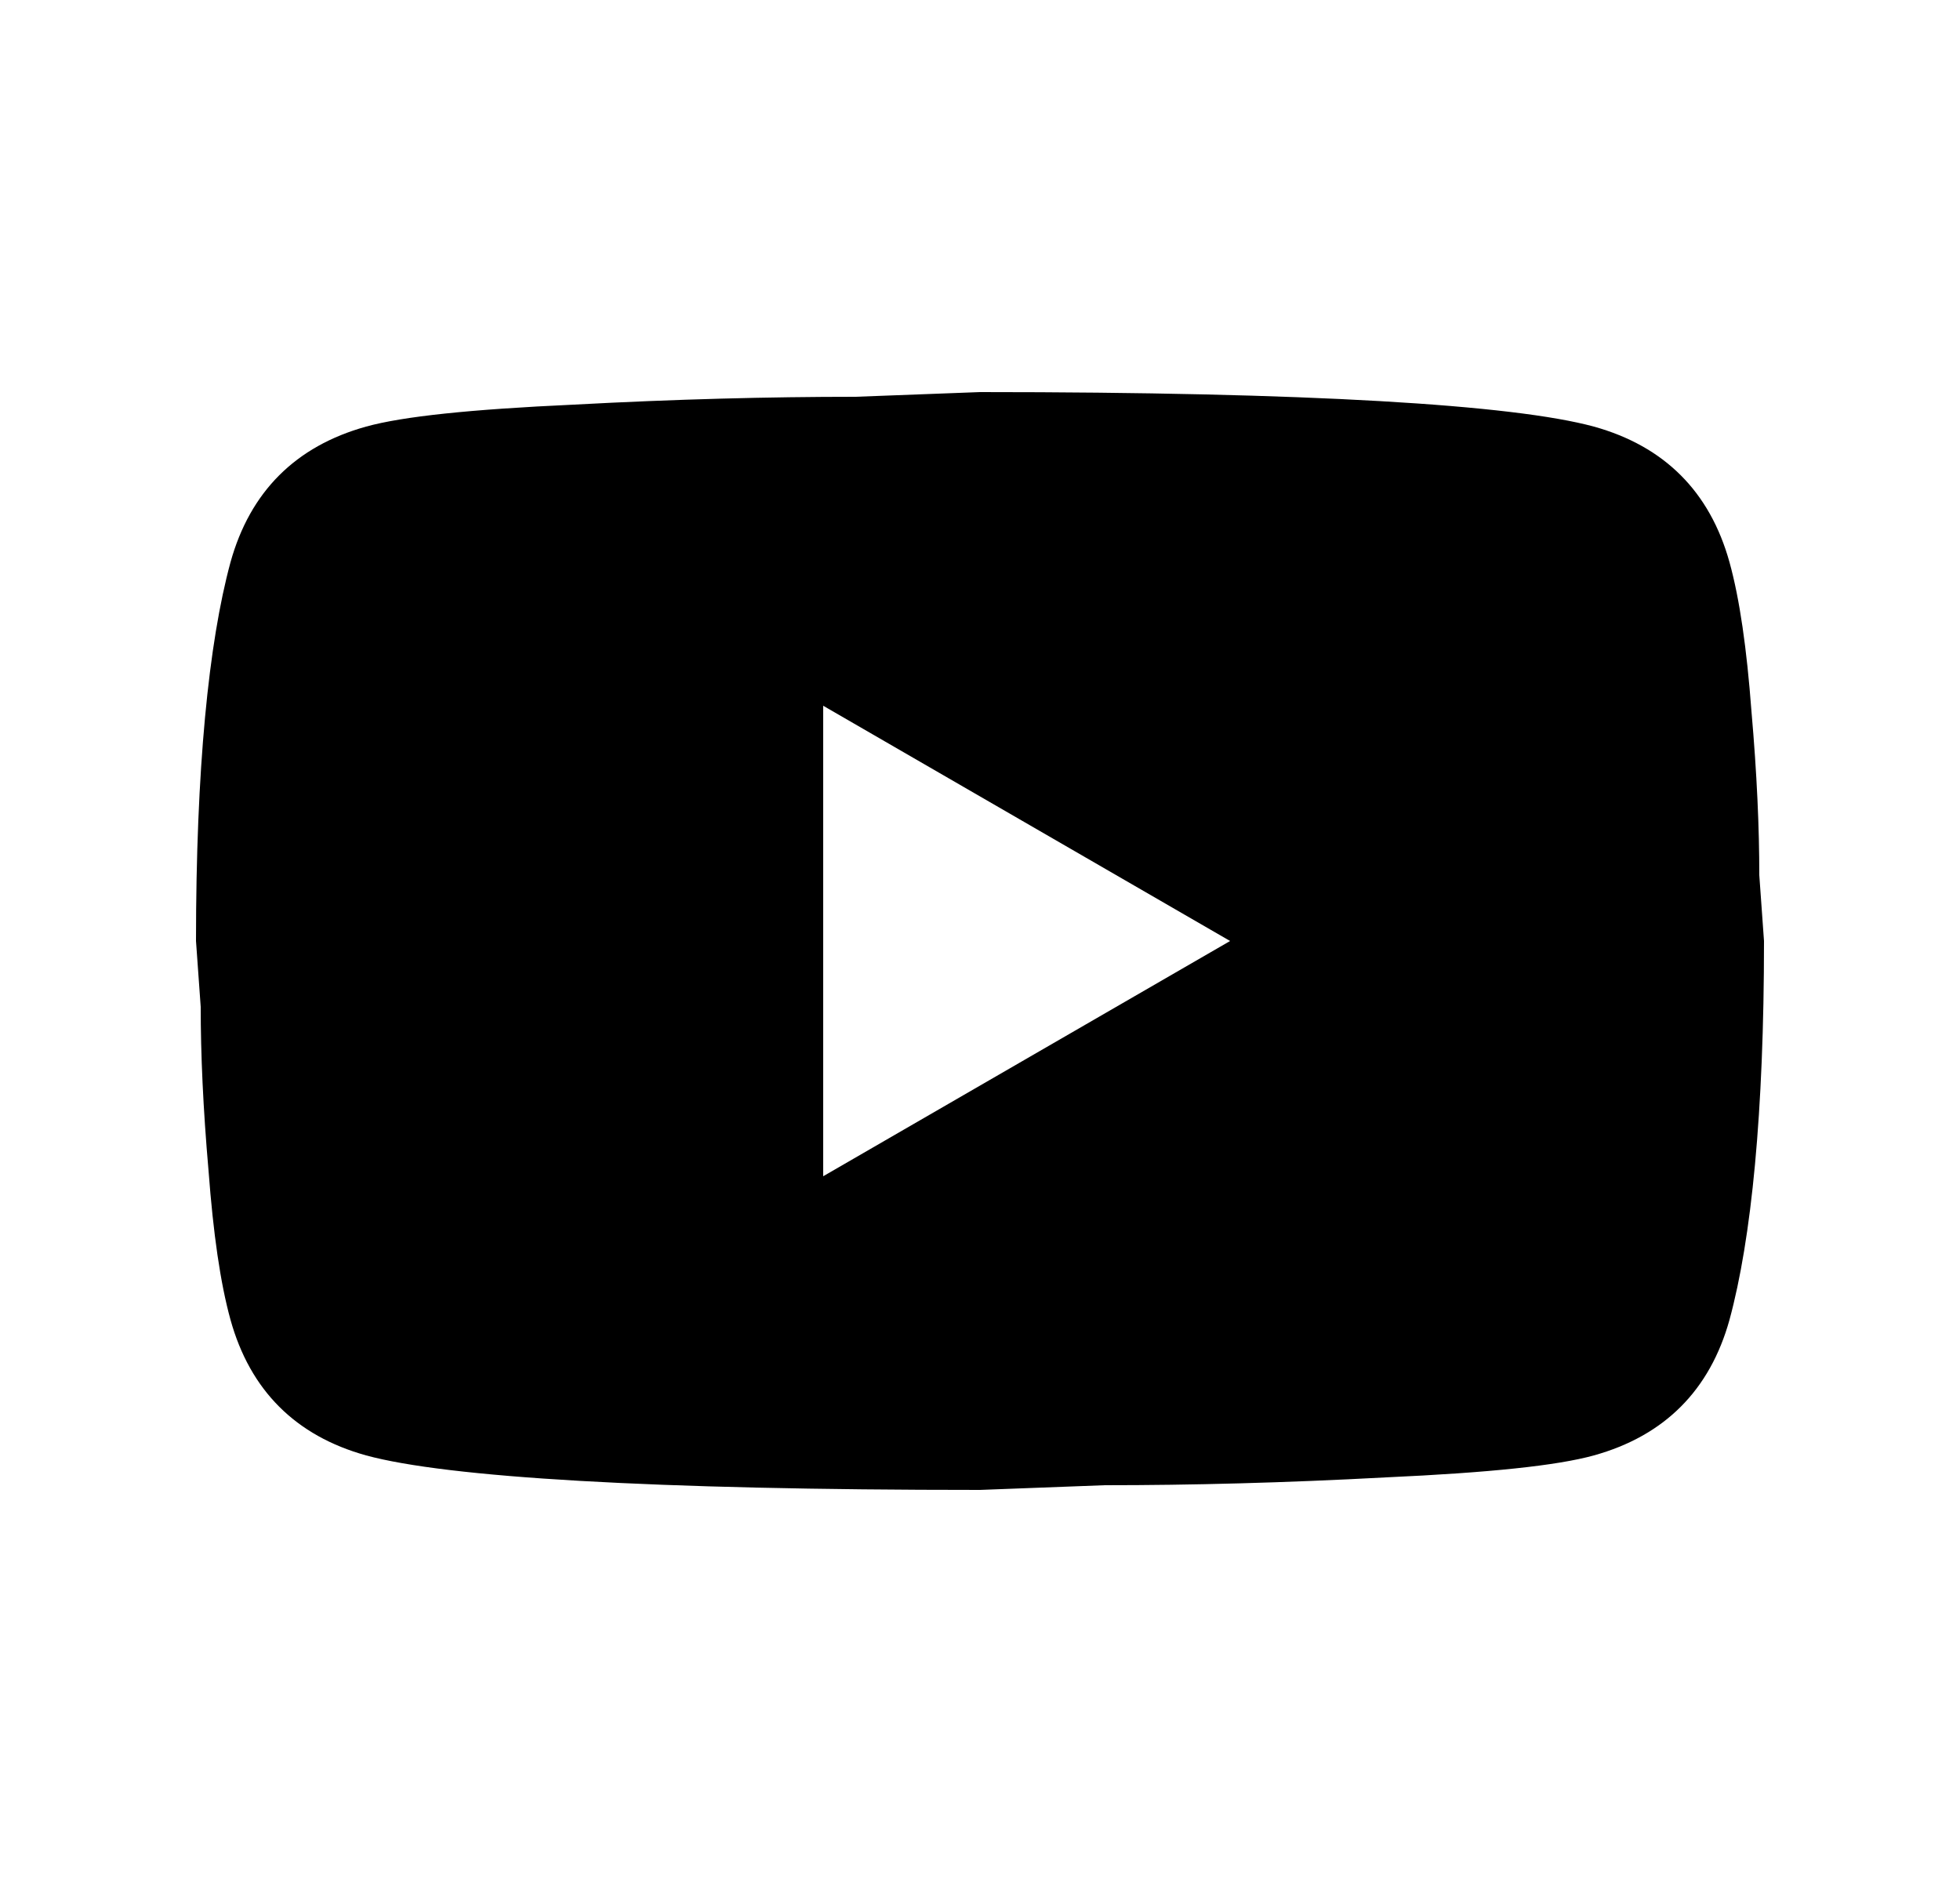
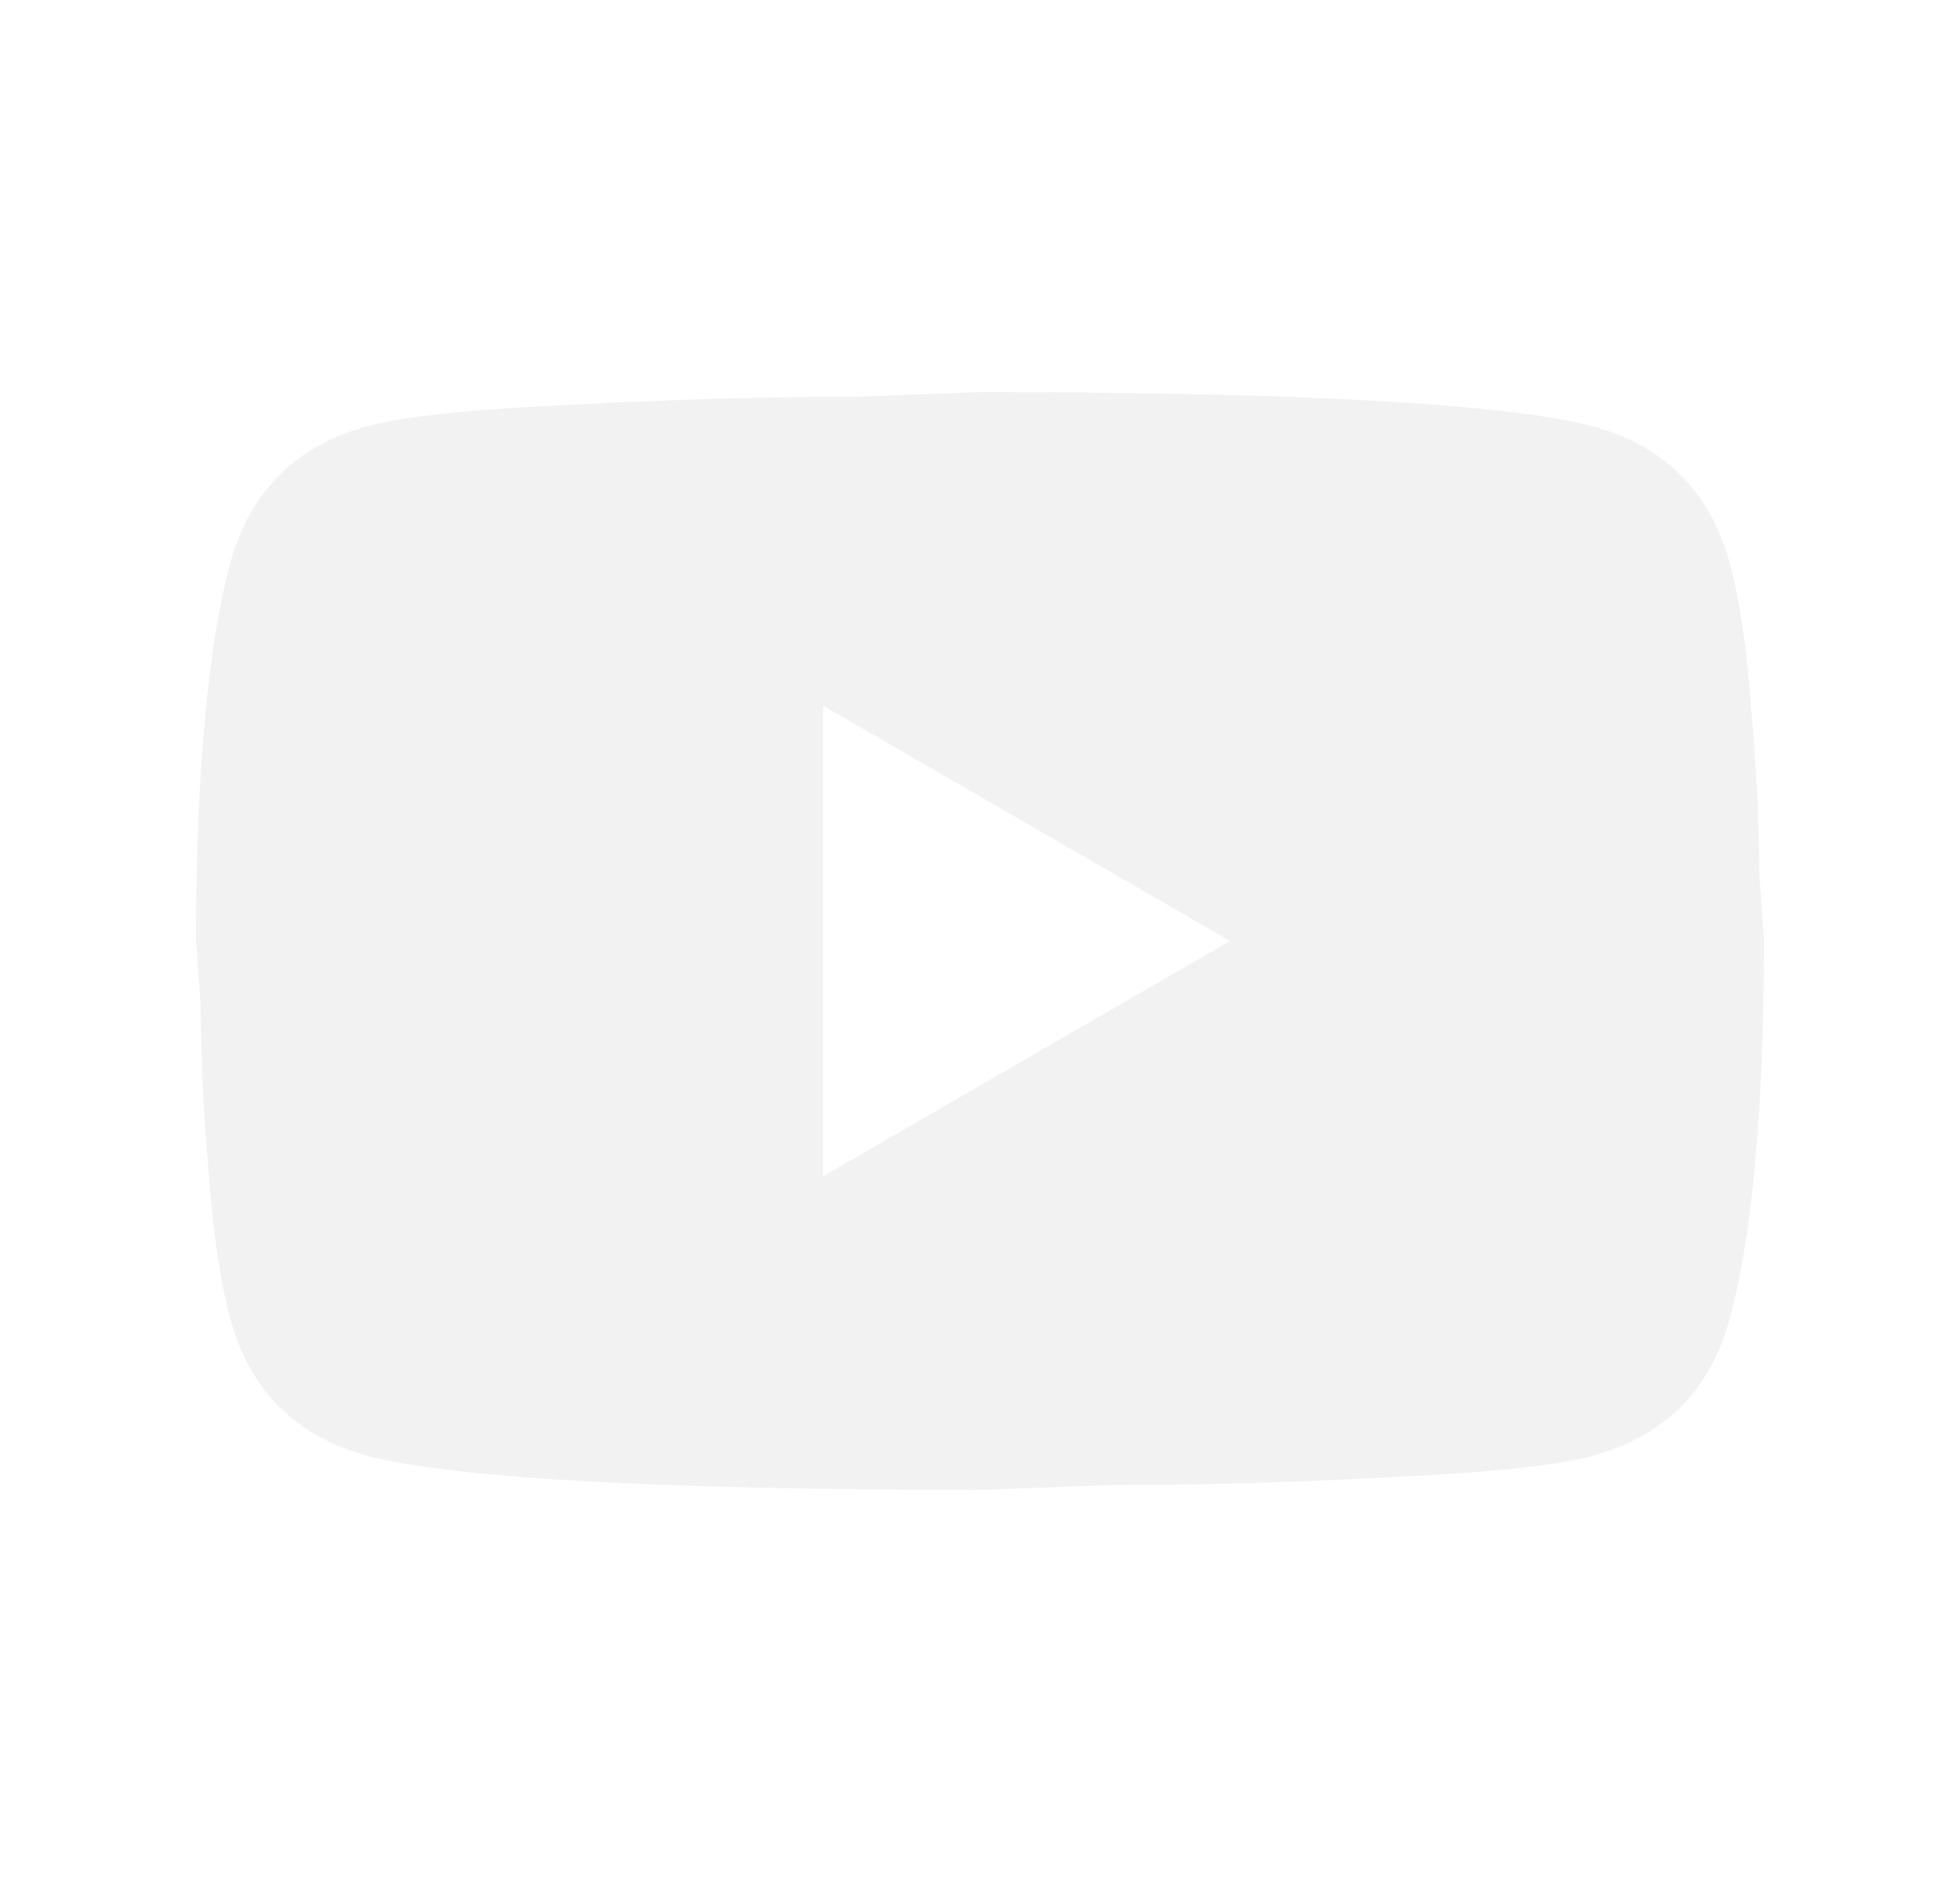
<svg xmlns="http://www.w3.org/2000/svg" width="25" height="24" viewBox="0 0 25 24" fill="none">
-   <path d="M10.5 15L15.69 12L10.5 9V15ZM22.06 7.17C22.19 7.64 22.28 8.27 22.34 9.07C22.41 9.87 22.44 10.56 22.44 11.16L22.5 12C22.5 14.19 22.34 15.8 22.06 16.83C21.81 17.73 21.23 18.31 20.33 18.56C19.86 18.69 19 18.78 17.68 18.84C16.38 18.91 15.19 18.94 14.09 18.94L12.5 19C8.31 19 5.7 18.84 4.67 18.56C3.77 18.31 3.19 17.73 2.94 16.83C2.81 16.36 2.72 15.73 2.66 14.93C2.59 14.13 2.56 13.44 2.56 12.84L2.5 12C2.5 9.81 2.66 8.2 2.94 7.17C3.19 6.27 3.77 5.69 4.67 5.44C5.14 5.31 6 5.22 7.32 5.16C8.62 5.09 9.81 5.06 10.91 5.06L12.5 5C16.69 5 19.3 5.16 20.33 5.44C21.23 5.69 21.81 6.27 22.06 7.17Z" fill="black" />
+   <path d="M10.5 15L15.69 12L10.5 9V15ZM22.06 7.17C22.19 7.64 22.28 8.27 22.34 9.07C22.41 9.87 22.44 10.56 22.44 11.16L22.5 12C22.5 14.19 22.34 15.8 22.06 16.83C21.81 17.73 21.23 18.31 20.33 18.56C19.86 18.69 19 18.78 17.68 18.84C16.38 18.91 15.19 18.94 14.09 18.94L12.5 19C8.31 19 5.7 18.84 4.67 18.56C3.77 18.31 3.19 17.73 2.94 16.83C2.81 16.36 2.72 15.73 2.66 14.93C2.59 14.13 2.56 13.44 2.56 12.84L2.5 12C2.5 9.81 2.66 8.2 2.94 7.17C3.19 6.27 3.77 5.69 4.67 5.44C5.14 5.31 6 5.22 7.32 5.16C8.62 5.09 9.81 5.06 10.91 5.06L12.5 5C16.69 5 19.3 5.16 20.33 5.44C21.23 5.69 21.81 6.27 22.06 7.17Z" fill="#f2f2f2" />
</svg>
